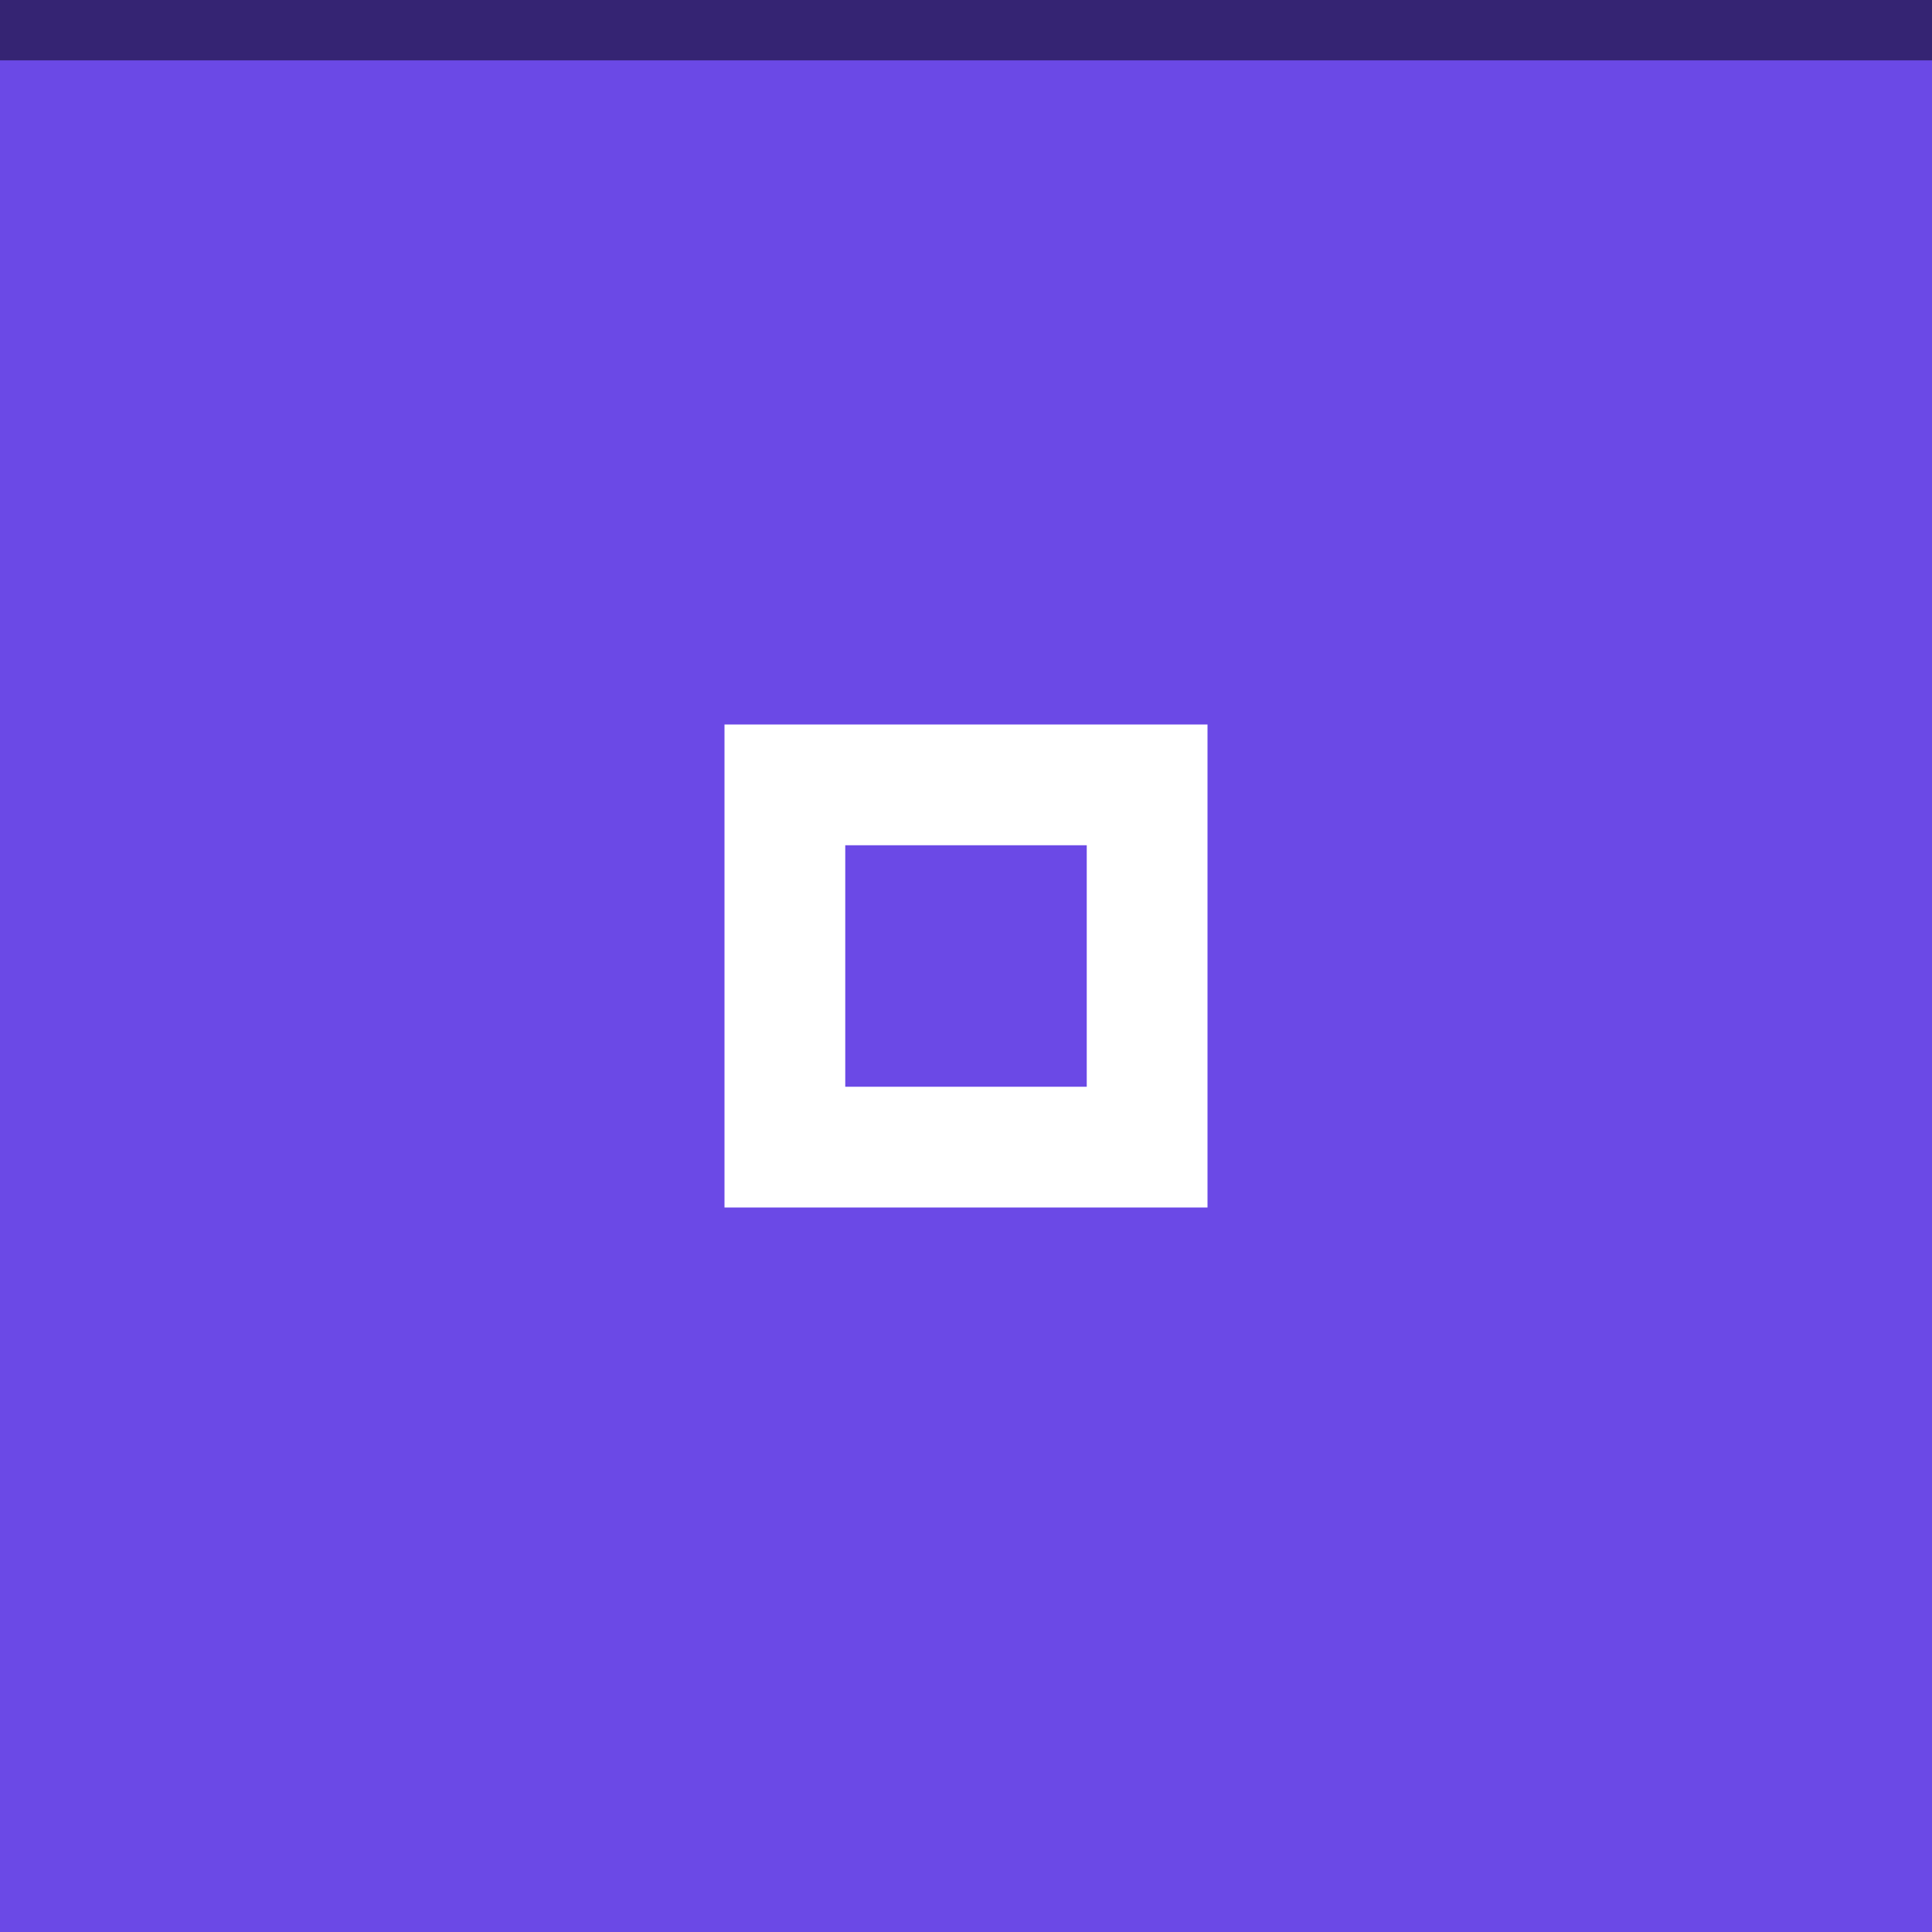
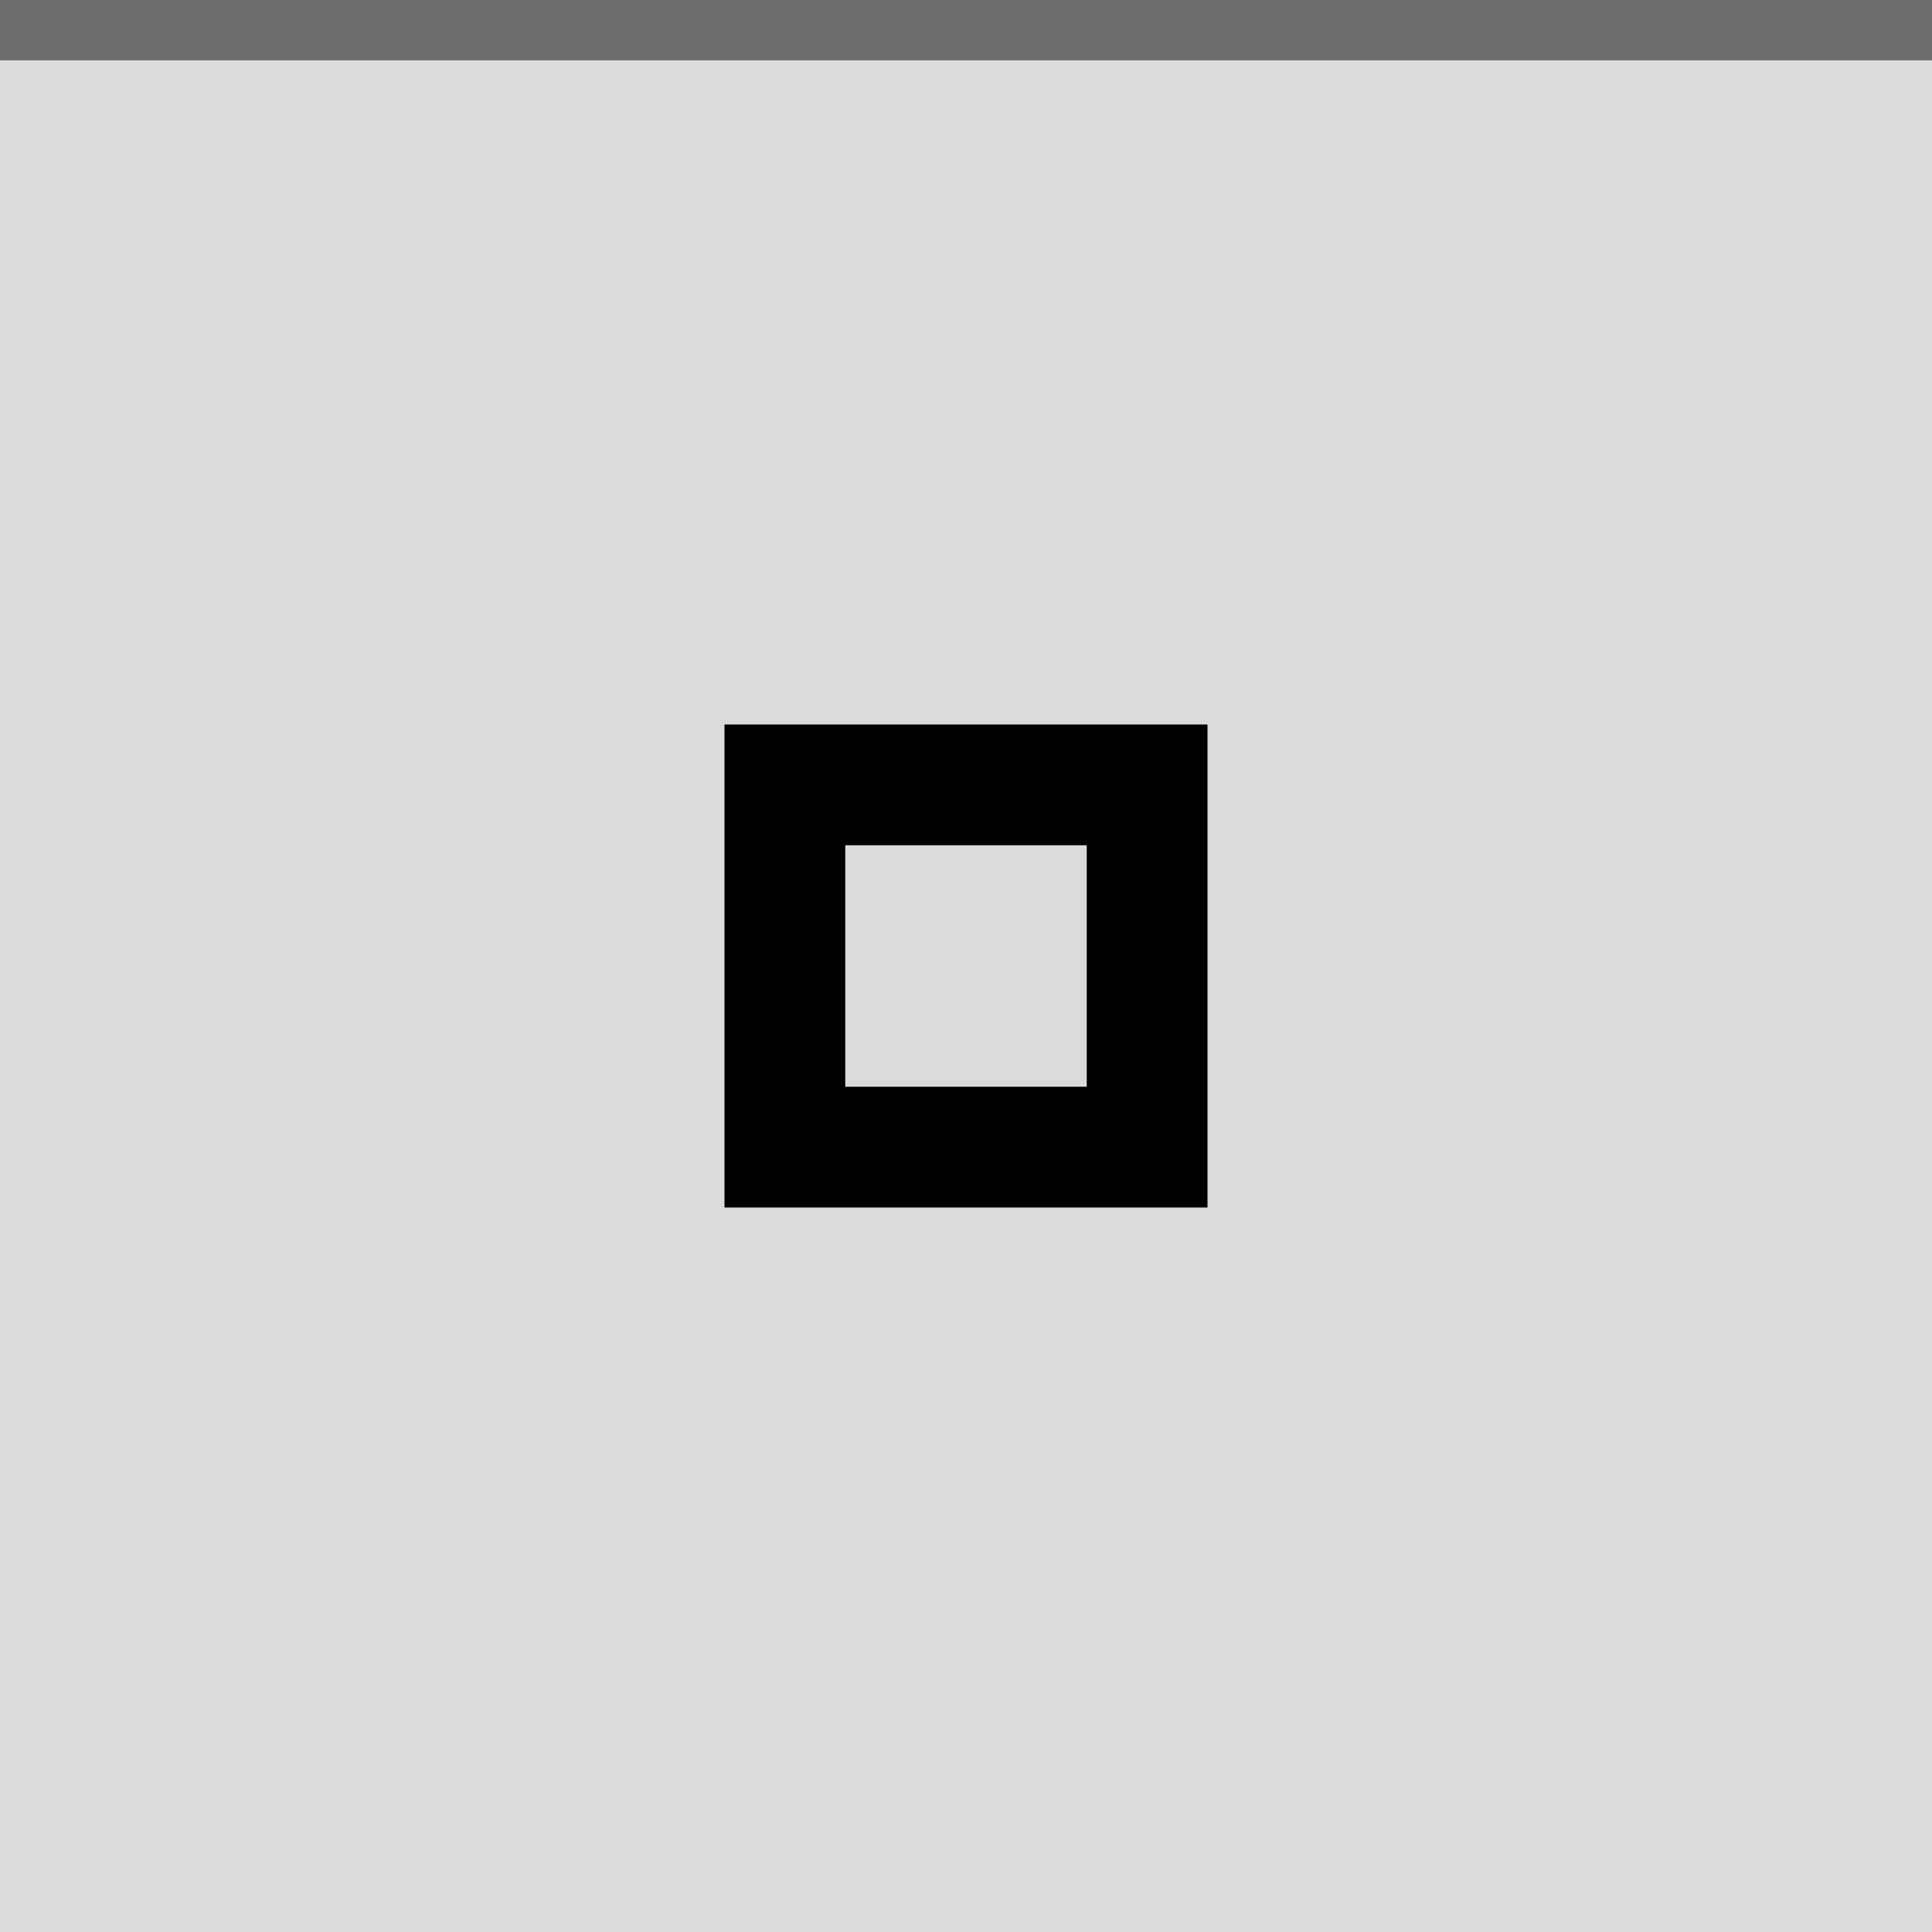
<svg xmlns="http://www.w3.org/2000/svg" id="svg12" version="1.1" viewBox="0 0 32 32" height="32" width="32">
  <defs id="defs16" />
-   <rect style="fill:#6b49e6;fill-opacity:1" id="rect2" fill="#E0E0E0" height="32" width="32" />
-   <g style="opacity:1;fill:#ffffff;fill-opacity:1" id="g10" opacity="0.6" fill="#000000">
-     <circle id="circle6" opacity="0" r="12" cy="16" cx="16" style="fill:#ffffff;fill-opacity:1" />
-     <path id="path8" d="m12 12v8h8v-8zm2 2h4v4h-4z" style="fill:#ffffff;fill-opacity:1" />
+   <rect style="fill:#dbdbdb;fill-opacity:1" id="rect2" fill="#E0E0E0" height="32" width="32" />
+   <g style="opacity:1;fill:#000000;fill-opacity:1" id="g10" opacity="0.6" fill="#000000">
+     <circle id="circle6" opacity="0" r="12" cy="16" cx="16" style="fill:#000000;fill-opacity:1" />
+     <path id="path8" d="m12 12v8h8v-8zm2 2h4v4h-4z" style="fill:#000000;fill-opacity:1" />
  </g>
  <rect width="32" height="1" fill="#FFFFFF" fill-opacity="0.4" id="rect166" style="opacity:0.5;fill:#000000;fill-opacity:1" x="0" y="0" />
</svg>
